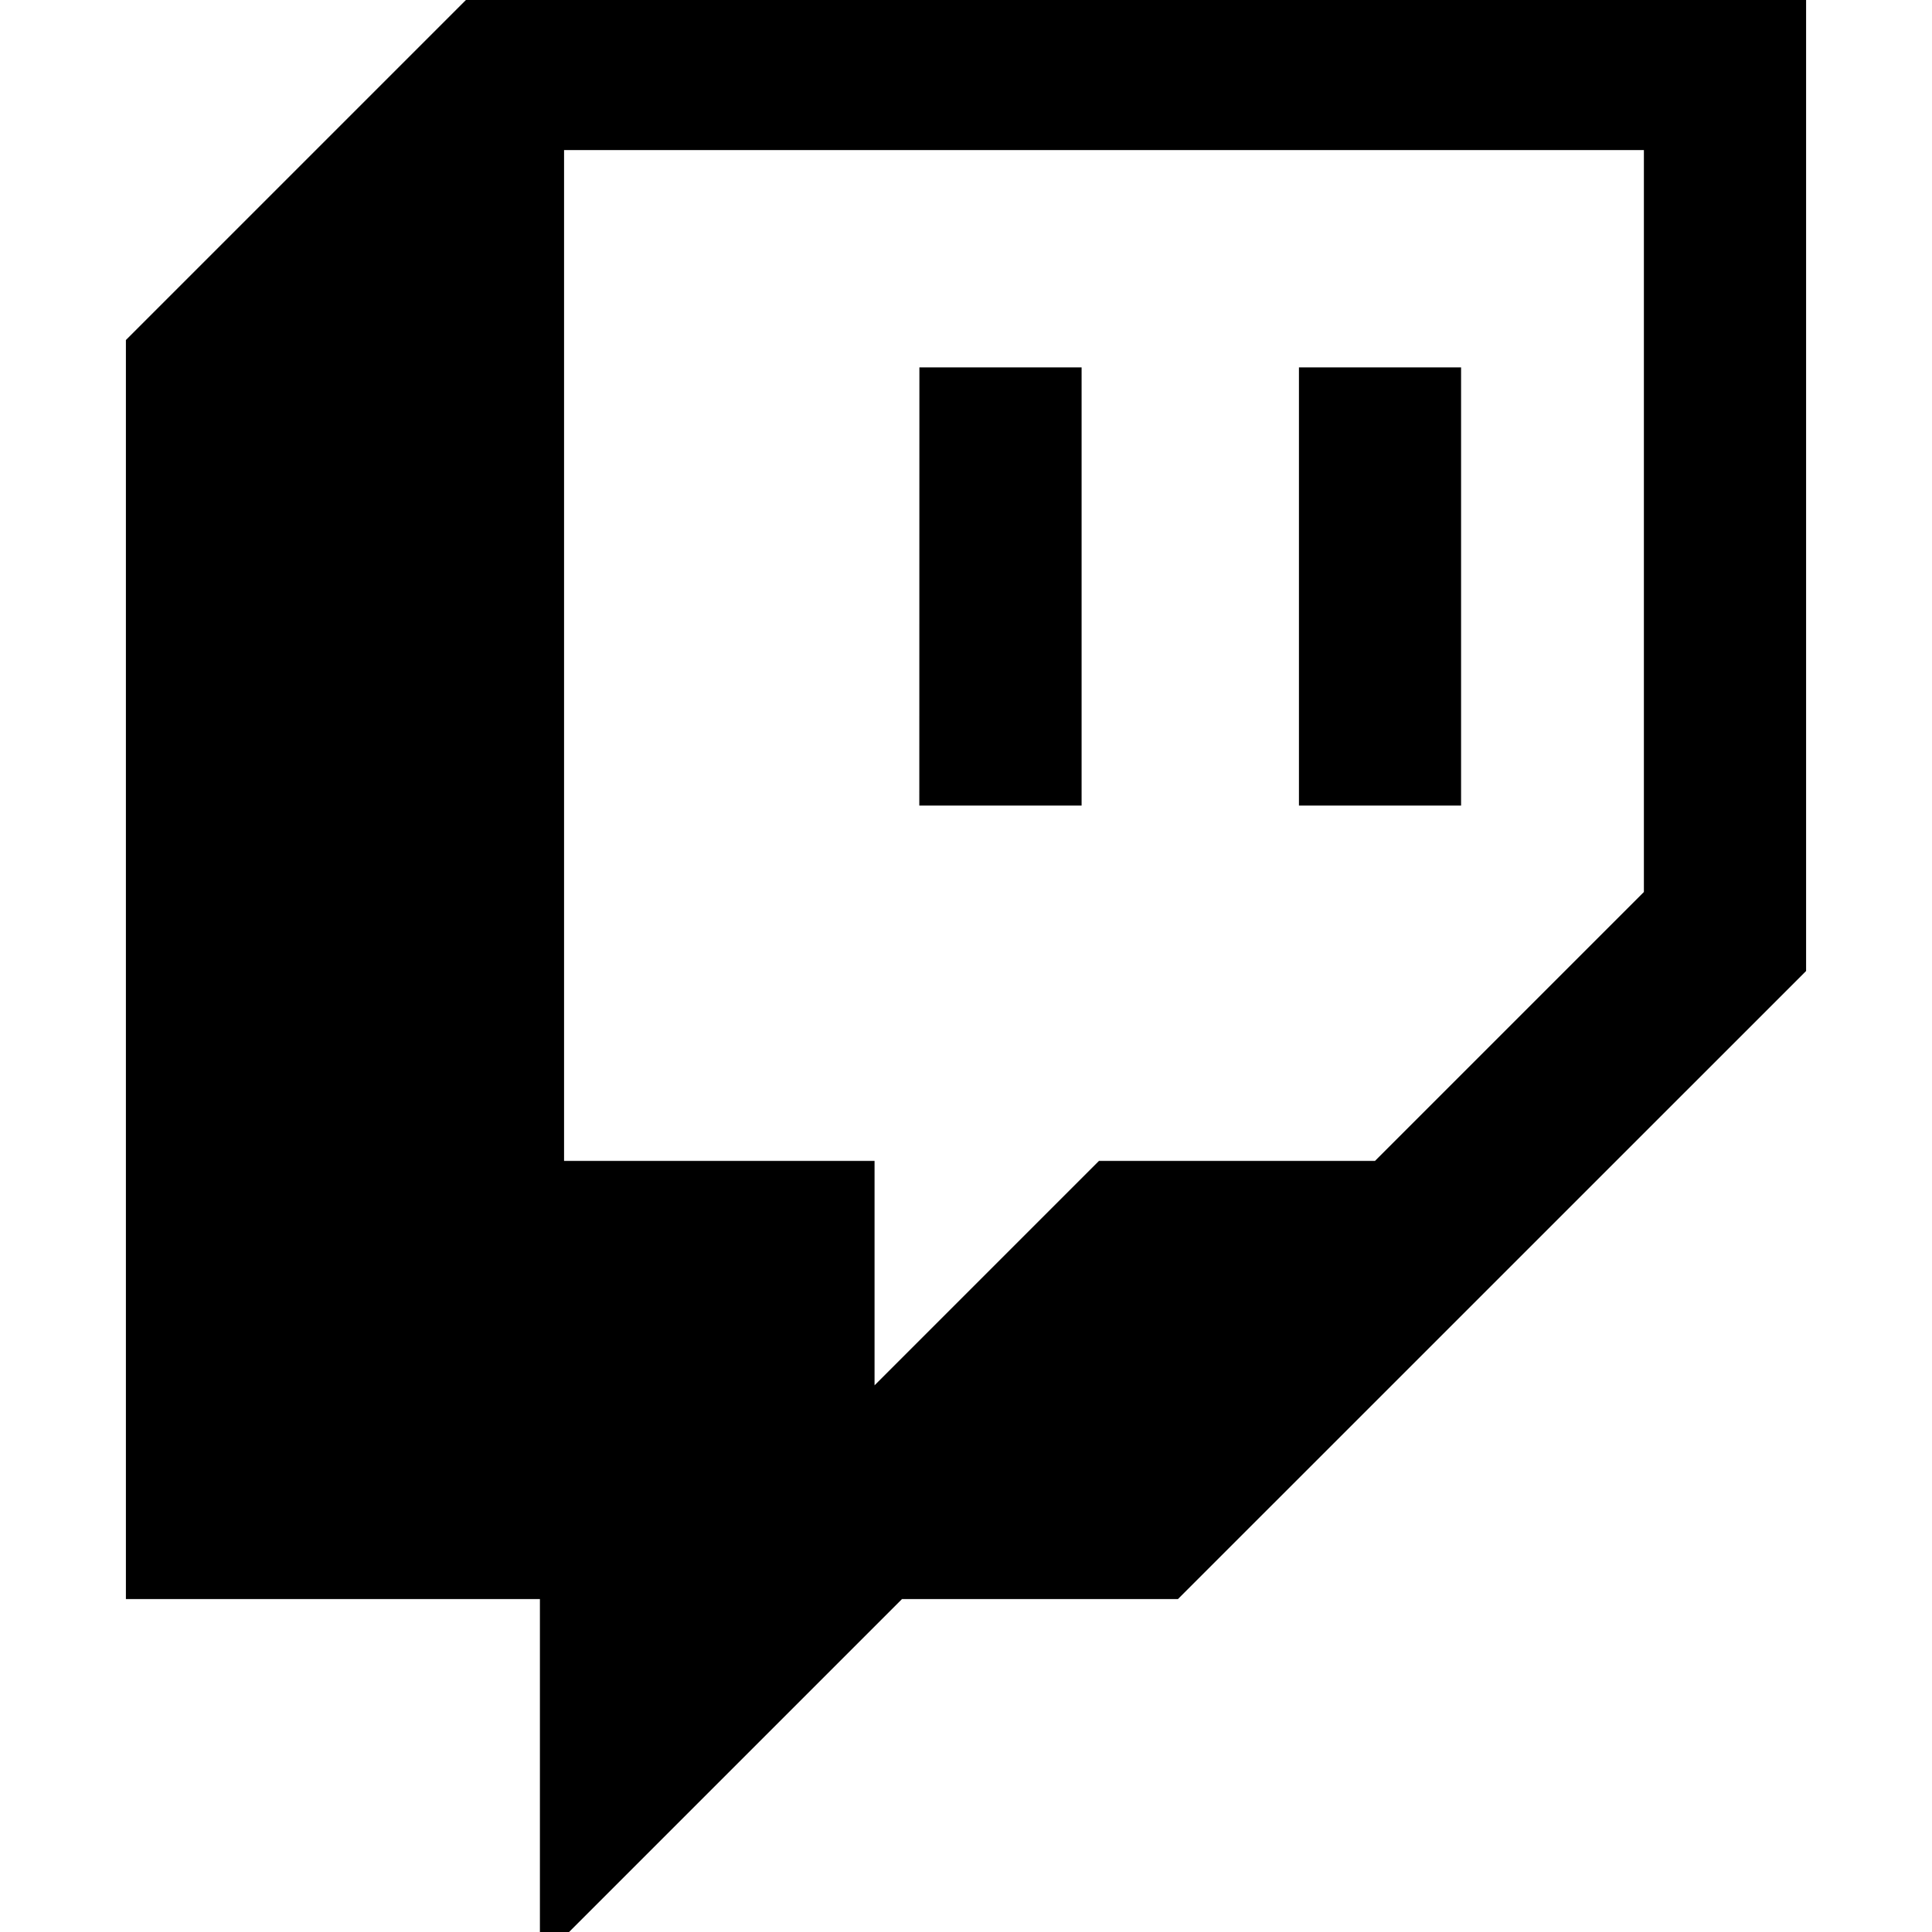
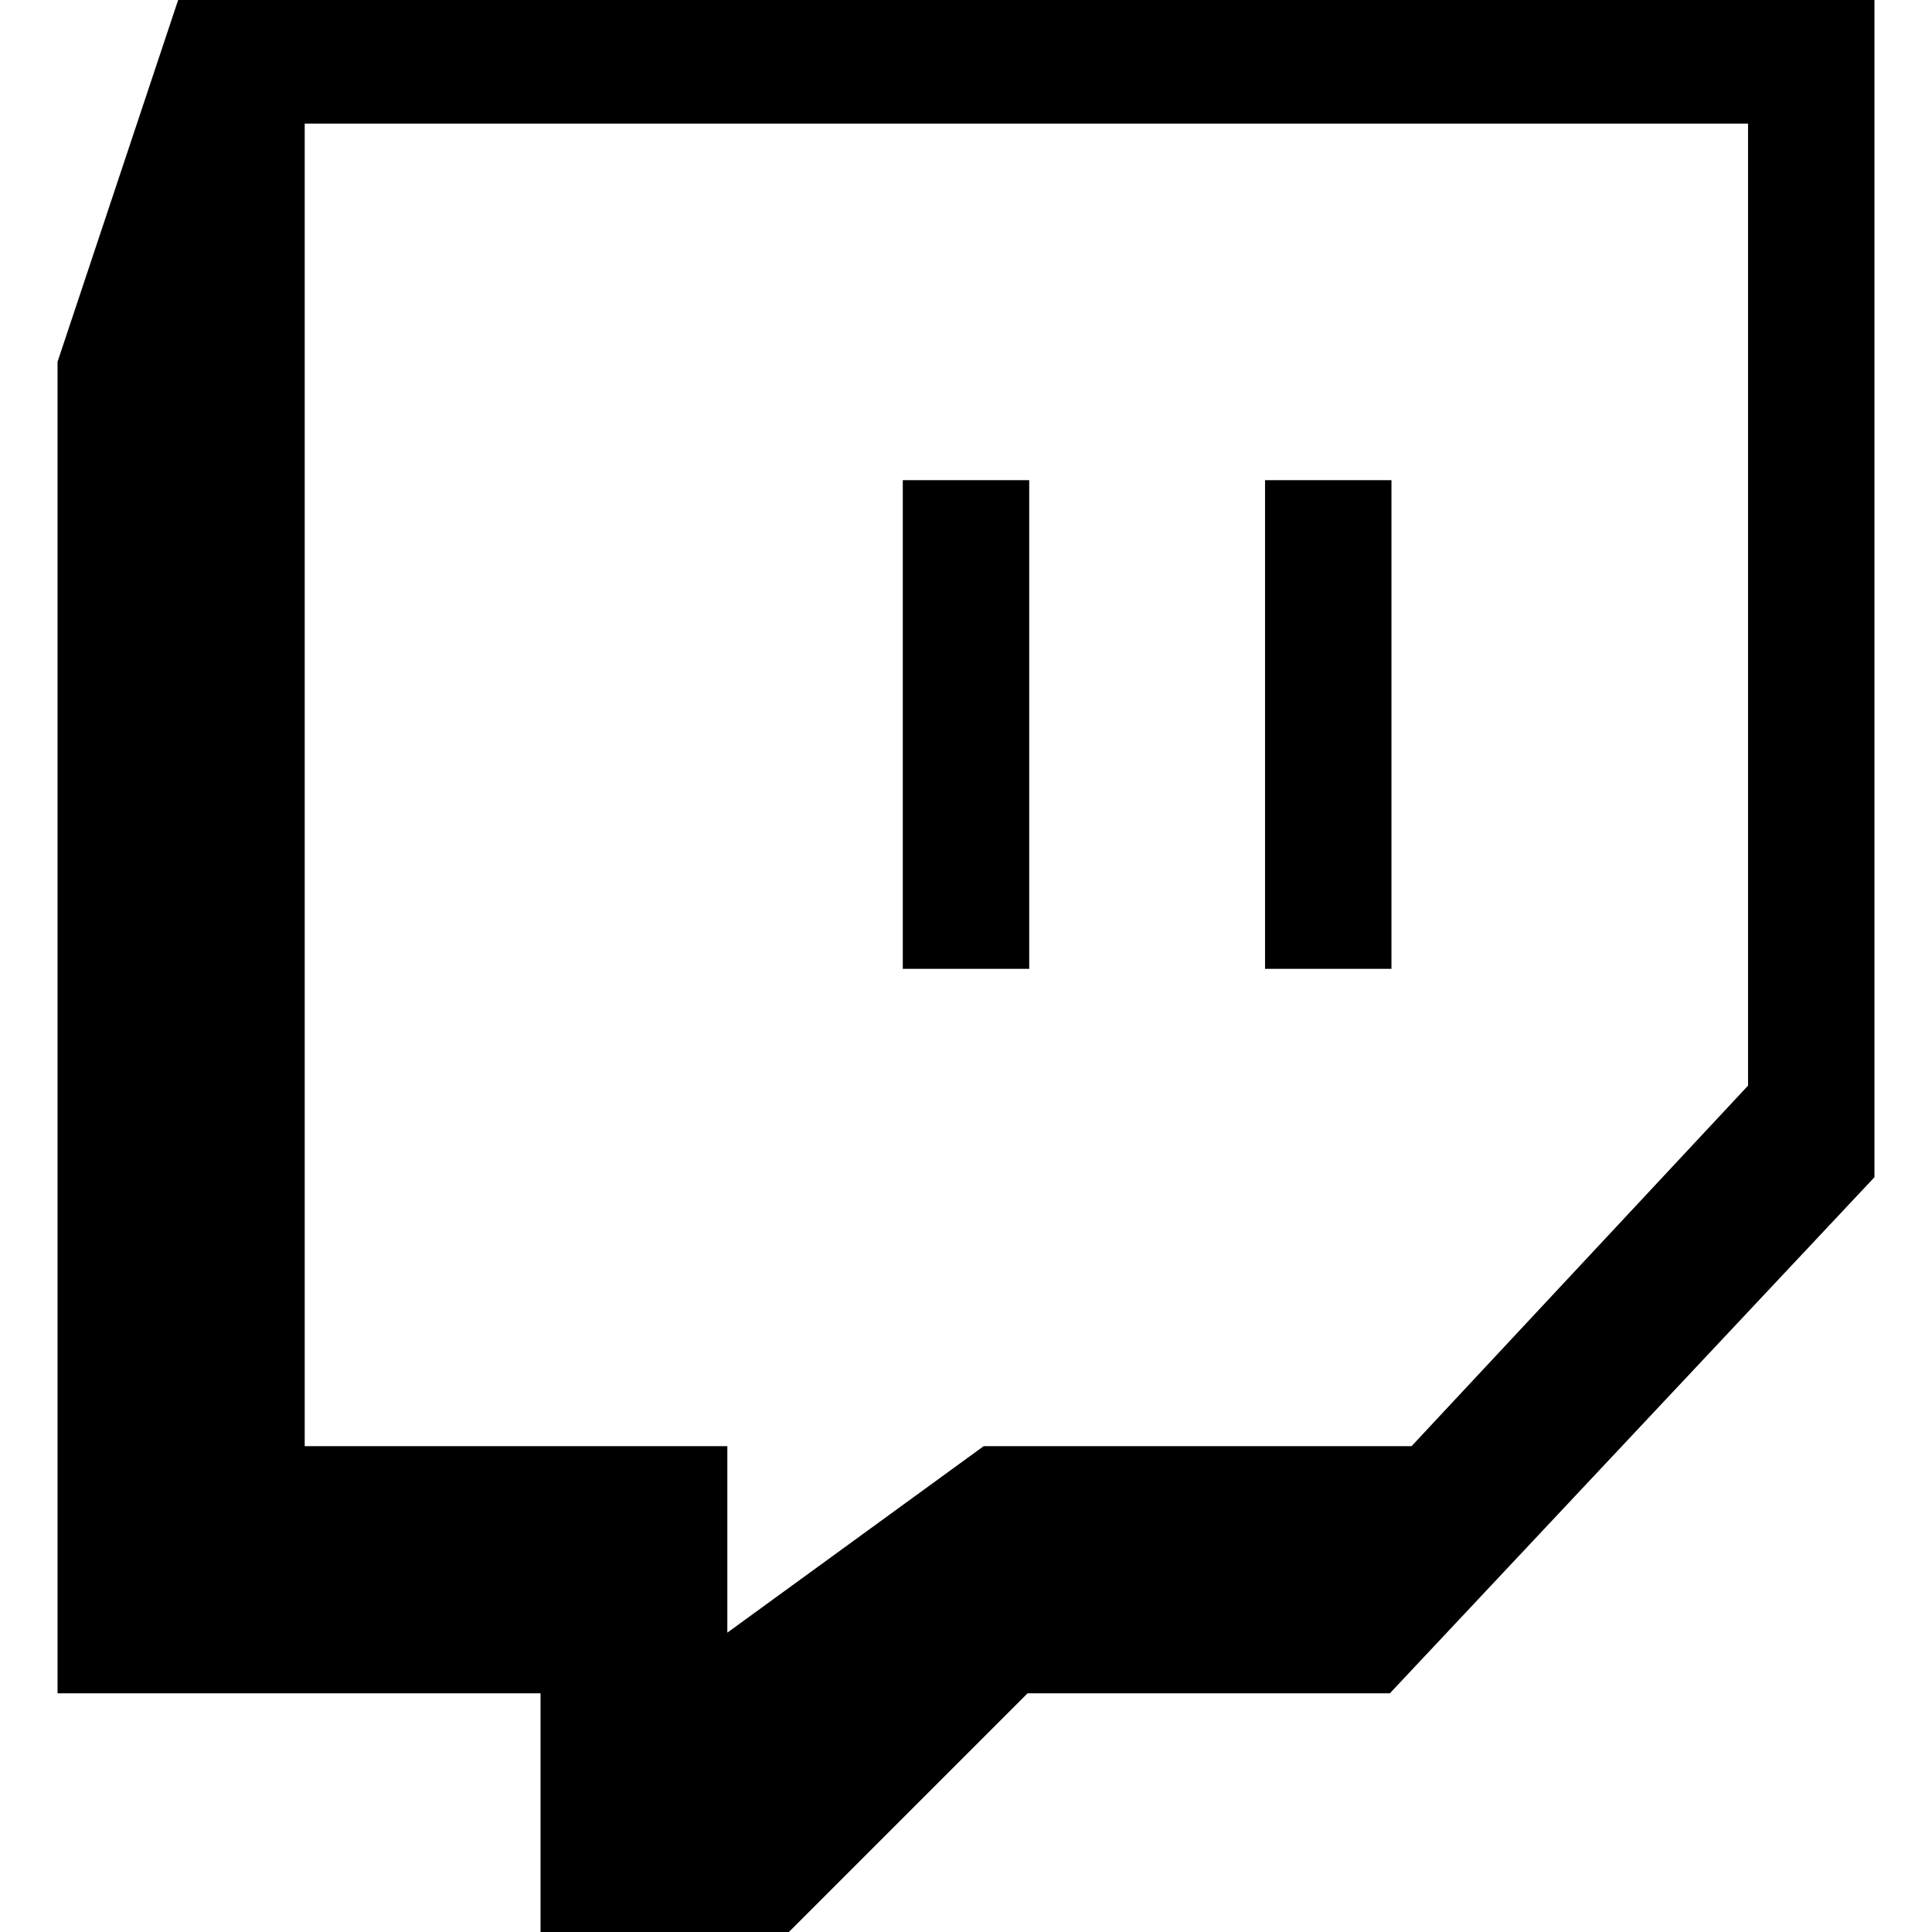
- <svg stroke="currentColor" viewBox="0 0 24 24" stroke-width="0.3" width="1rem" height="1rem" aria-hidden="true" focusable="false">
-   <path d="M11.571 4.714h1.715v5.143H11.57zm4.715 0H18v5.143h-1.714zM6 0L1.714 4.286v15.428h5.143V24l4.286-4.286h3.428L22.286 12V0zm14.571 11.143l-3.428 3.428h-3.429l-3 3v-3H6.857V1.714h13.714z" />
+ <svg xmlns="http://www.w3.org/2000/svg" stroke="currentColor" viewBox="0 0 512 512" stroke-width="1.5" width="1rem" height="1rem" aria-hidden="true">
+   <path d="M48 0L16 96v352h128v64h64l64-64h96l128-136.32V0H48zm416 288l-89.6 96H260.928L192 434.144V384H80V32h384v256z" />
+   <path d="M240 128h32v128h-32zM336 128h32v128h-32z" />
</svg>
